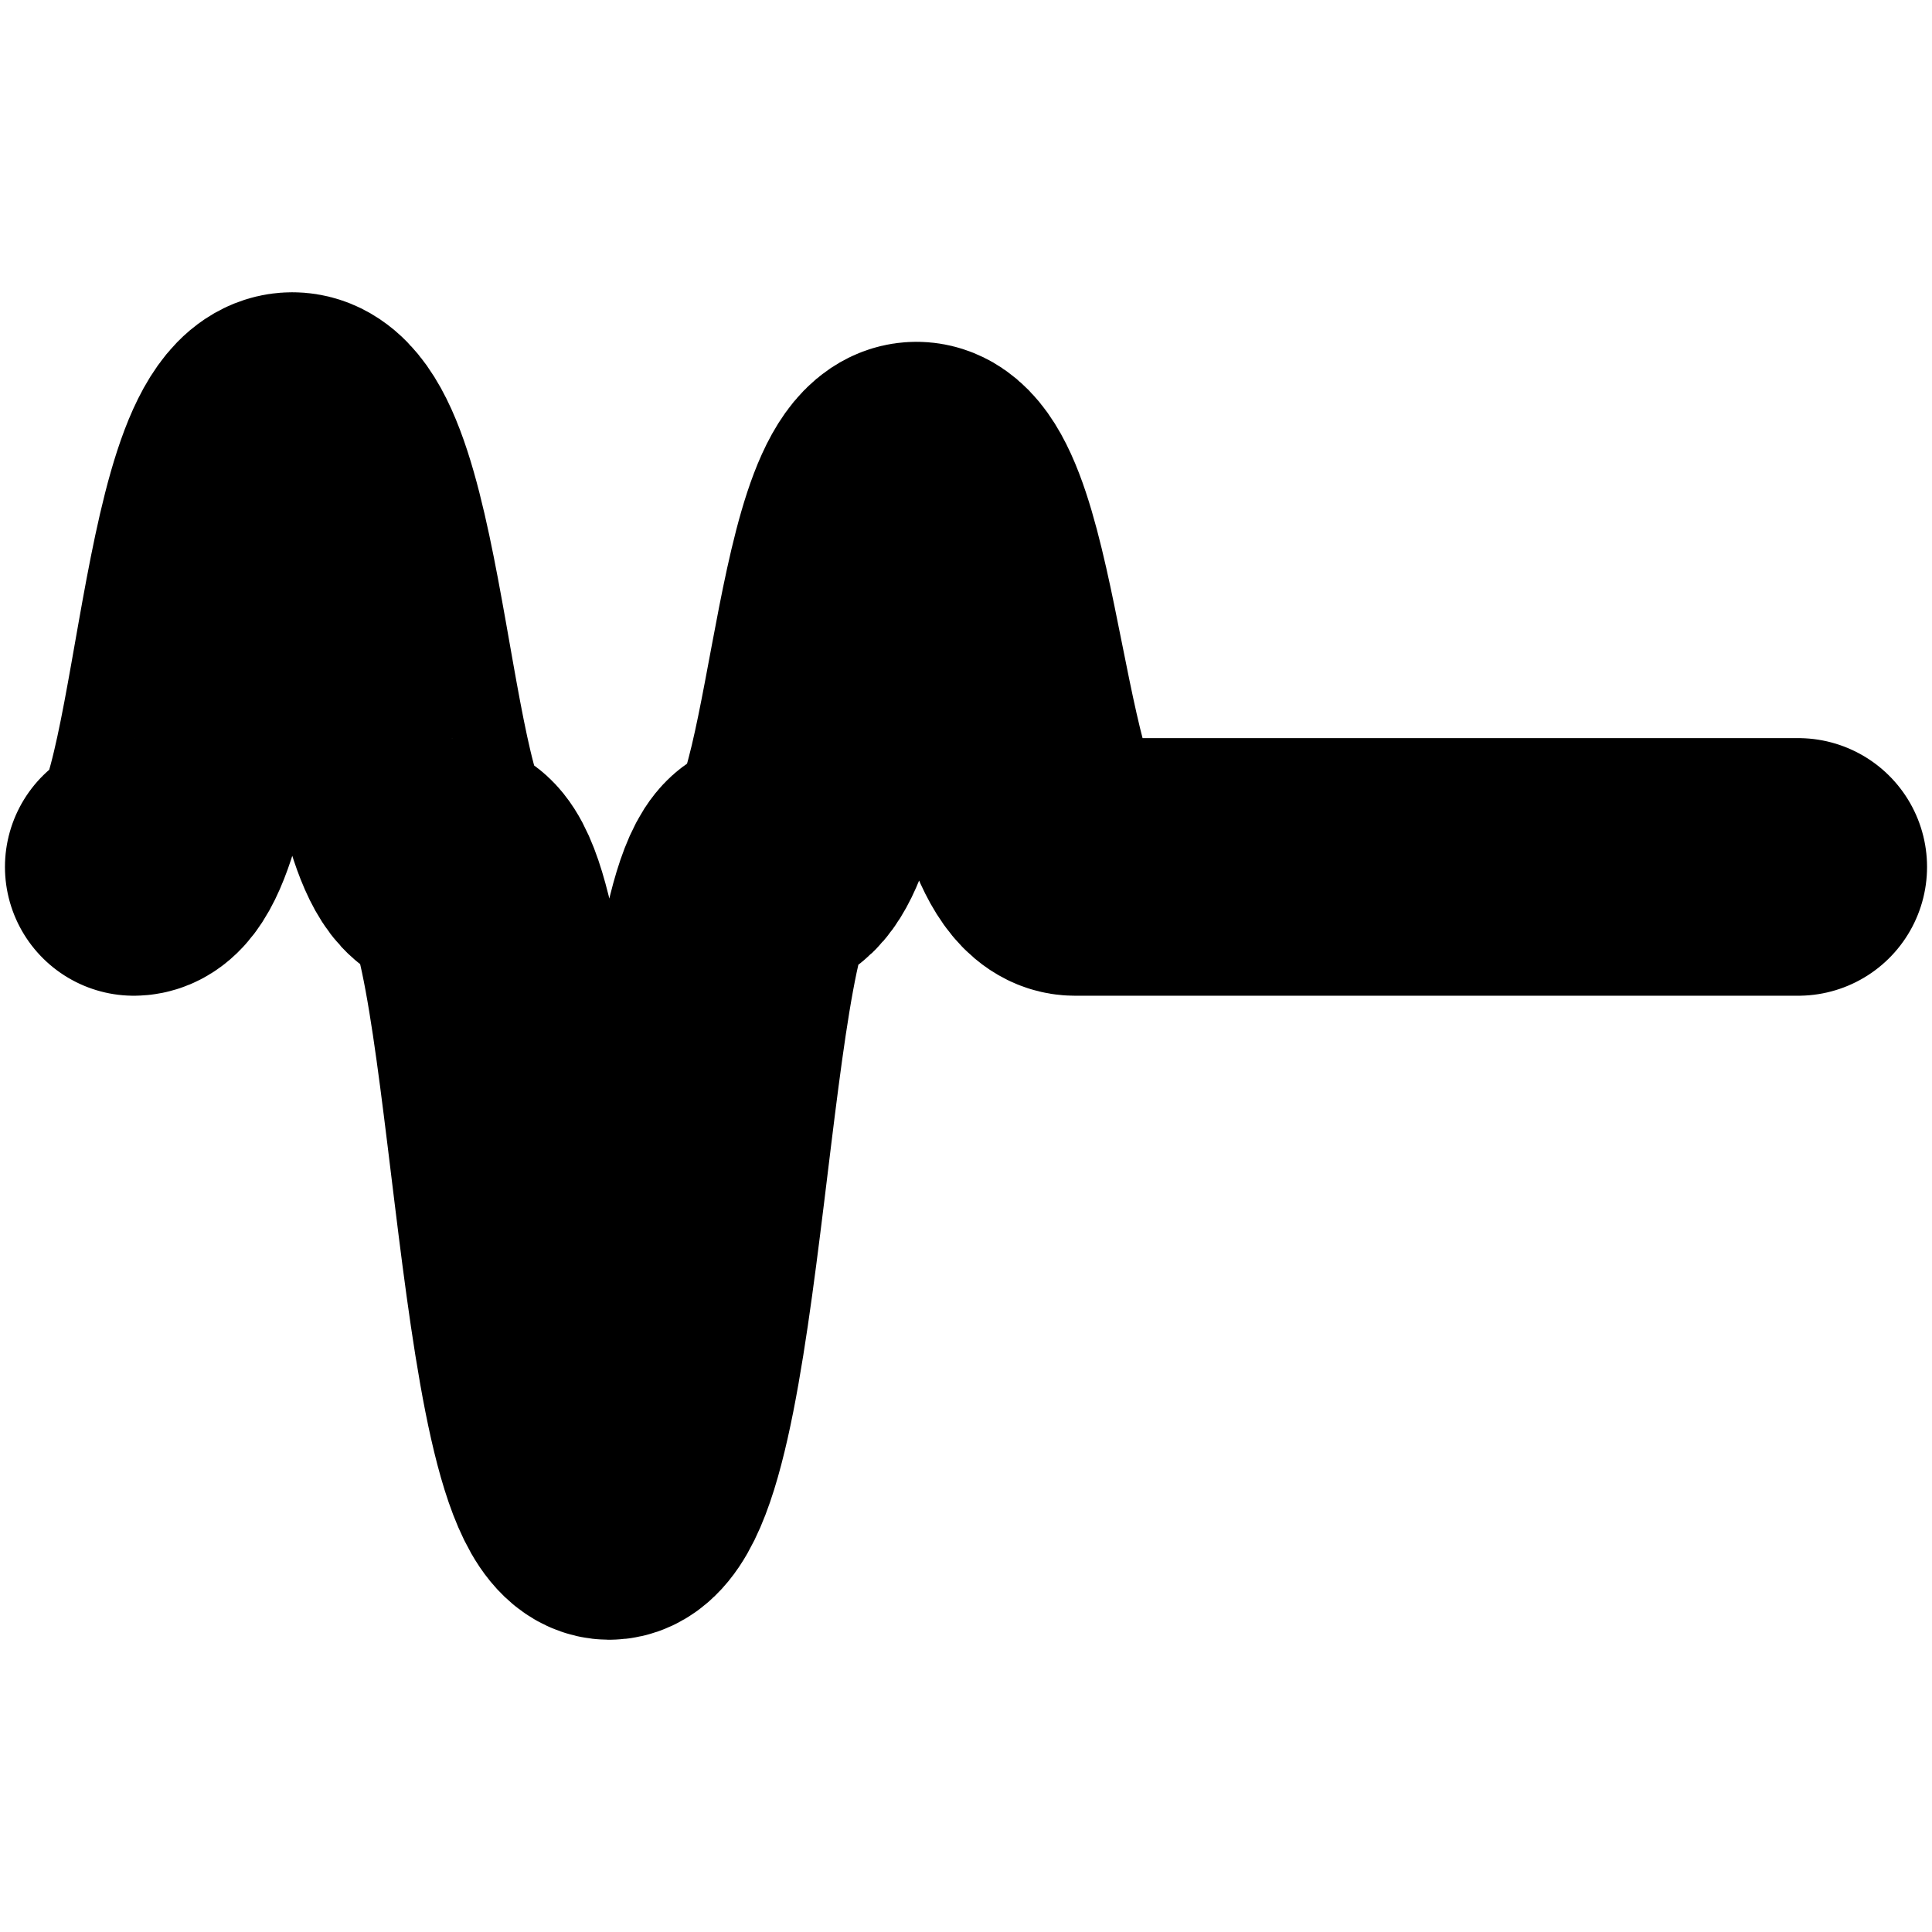
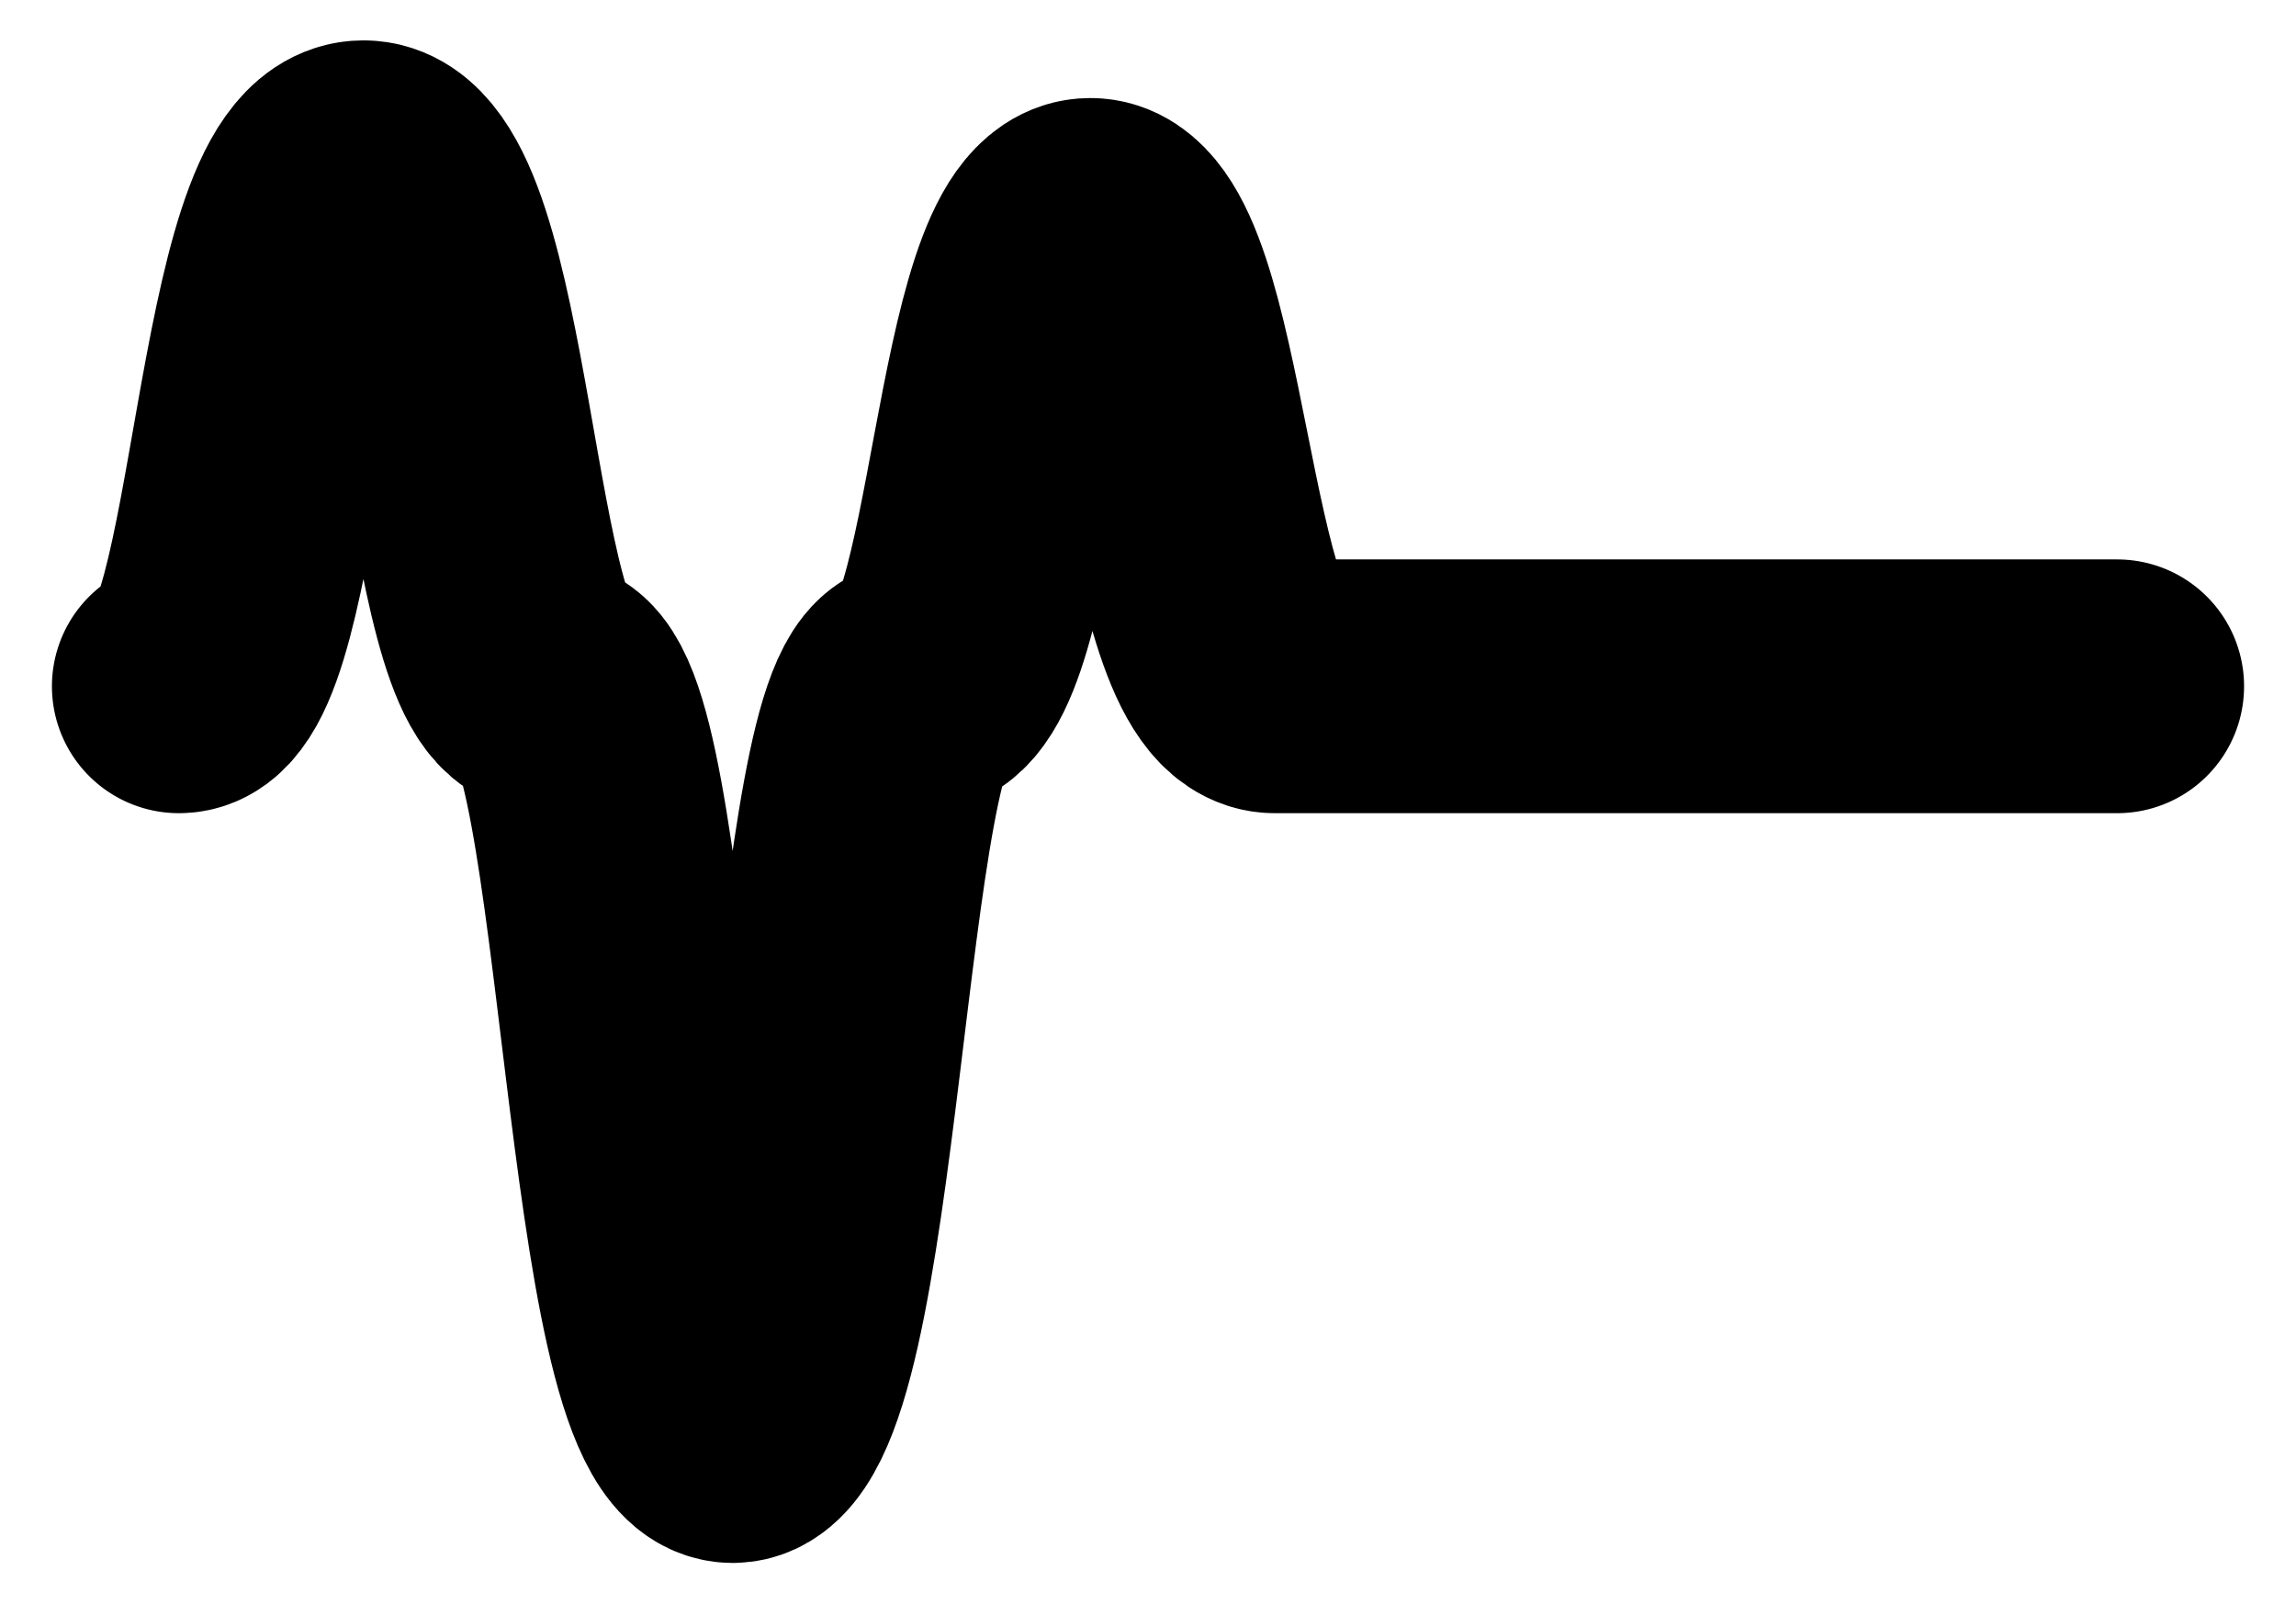
- <svg xmlns="http://www.w3.org/2000/svg" viewBox="61 81 390 390" fill="none">
-   <path d="M88 256            C102 256 102 166 120 166            C138 166 138 256 152 256            C166 256 166 386 184 386            C202 386 202 256 216 256            C230 256 230 176 246 176            C262 176 262 256 278 256            L424 256" stroke="#000" stroke-width="52" stroke-linecap="round" />
+ <svg xmlns="http://www.w3.org/2000/svg" viewBox="57 137 398 278" fill="none">
+   <path d="M88 256            C102 256 102 166 120 166            C138 166 138 256 152 256            C166 256 166 386 184 386            C202 386 202 256 216 256            C230 256 230 176 246 176            C262 176 262 256 278 256            L424 256" stroke="#000" stroke-width="44" stroke-linecap="round" />
</svg>
